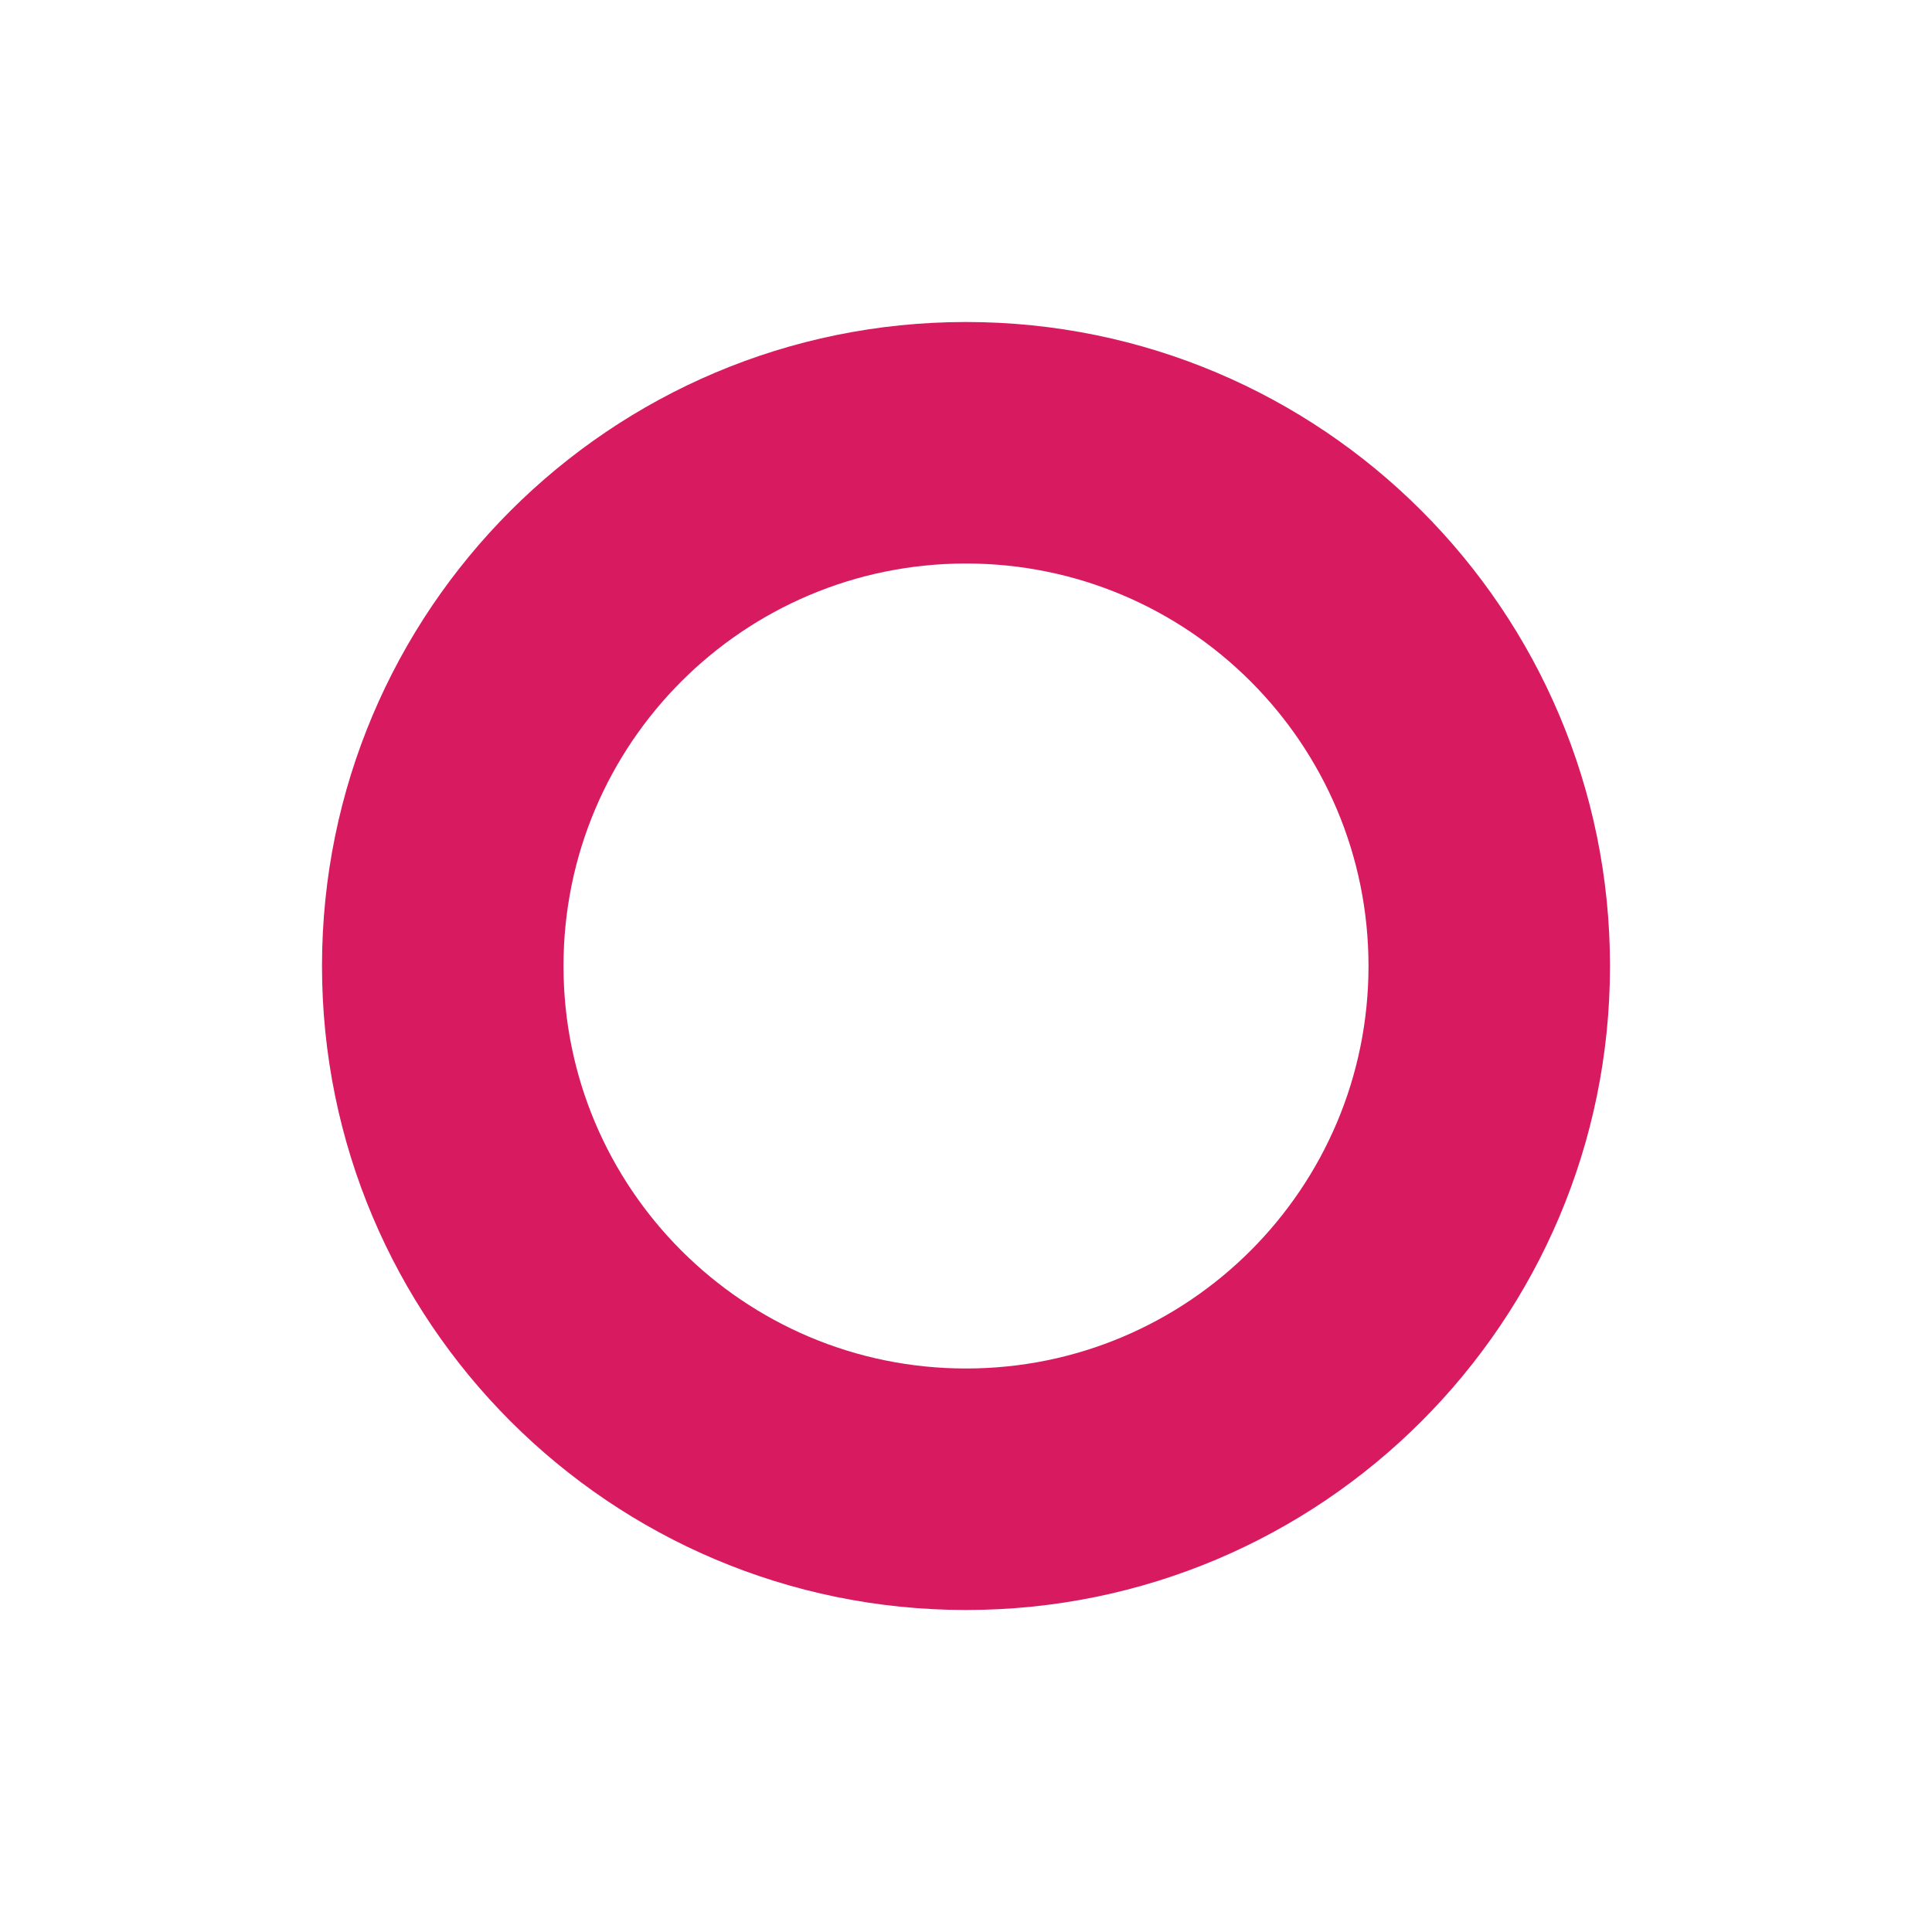
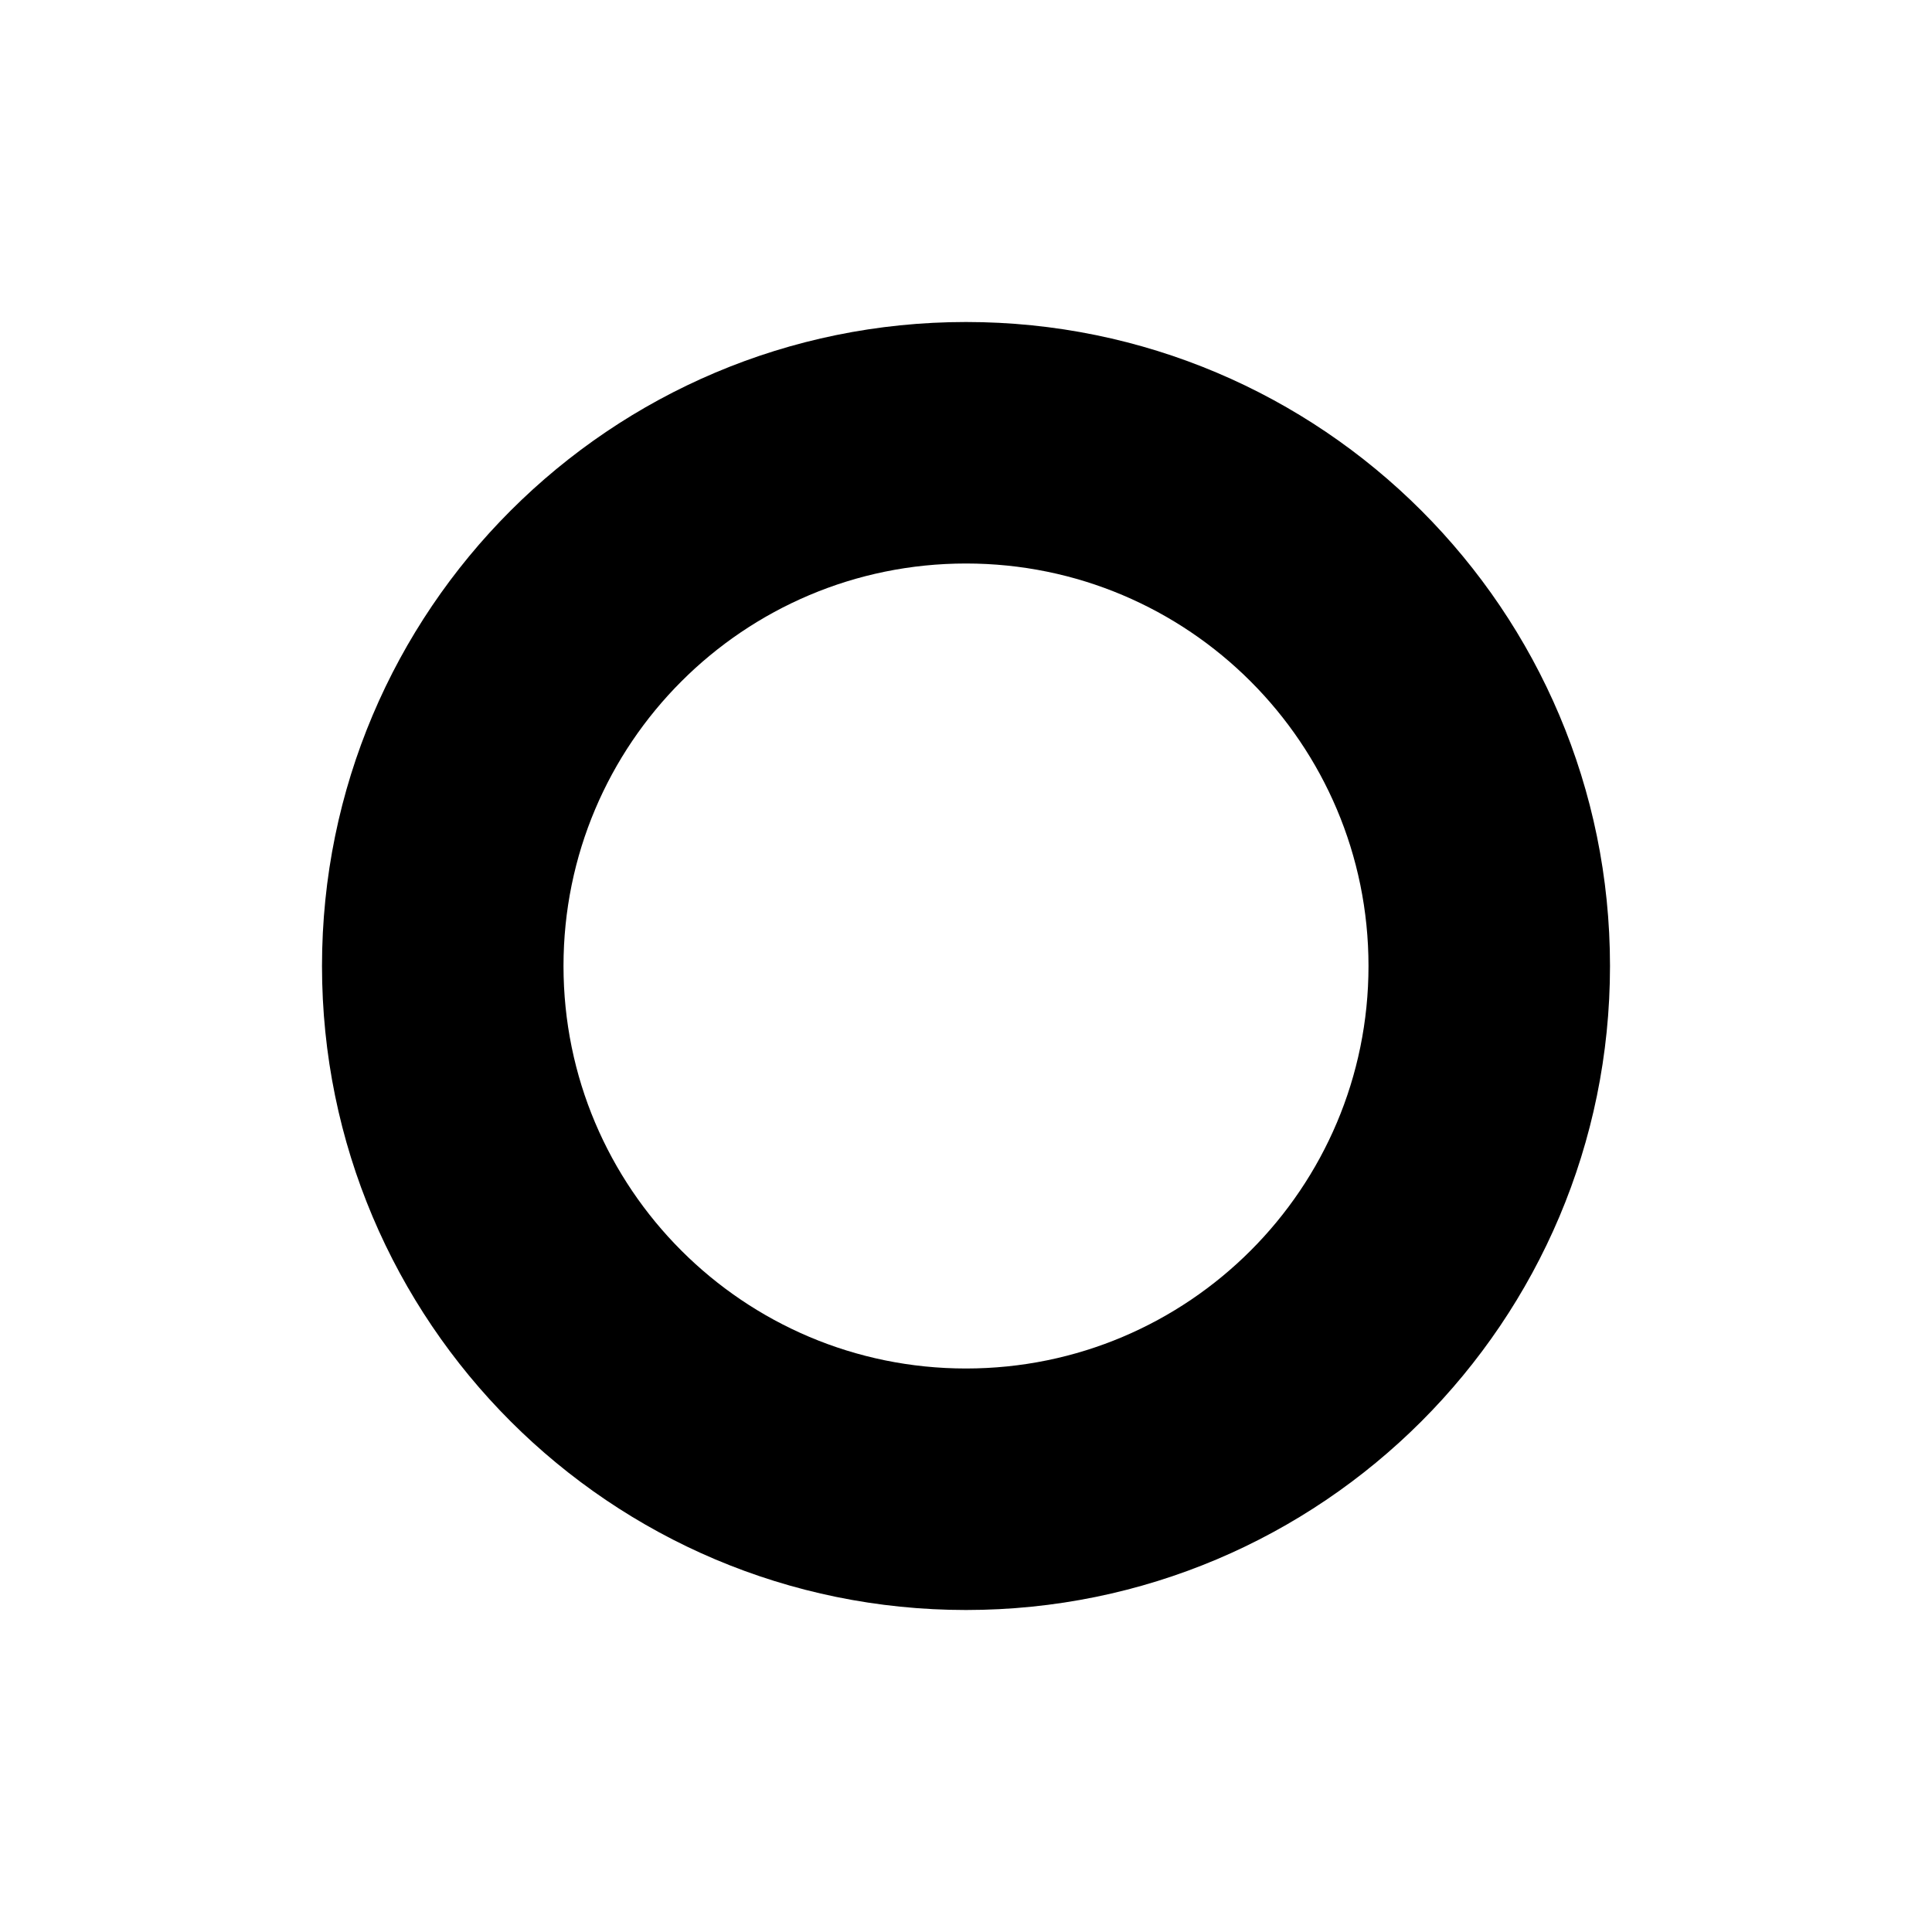
<svg xmlns="http://www.w3.org/2000/svg" height="24" viewBox="0 0 24 24" width="24">
-   <circle style="fill:rgb(216,27,96);" cx="12" cy="12" r="8" />
+   <circle style="fill:rgb(0,0,0);" cx="12" cy="12" r="8" />
  <path d="M0 0h24v24H0z" fill="none" />
  <circle style="fill:rgb(255,255,255);" cx="12" cy="12" r="5" />
</svg>
